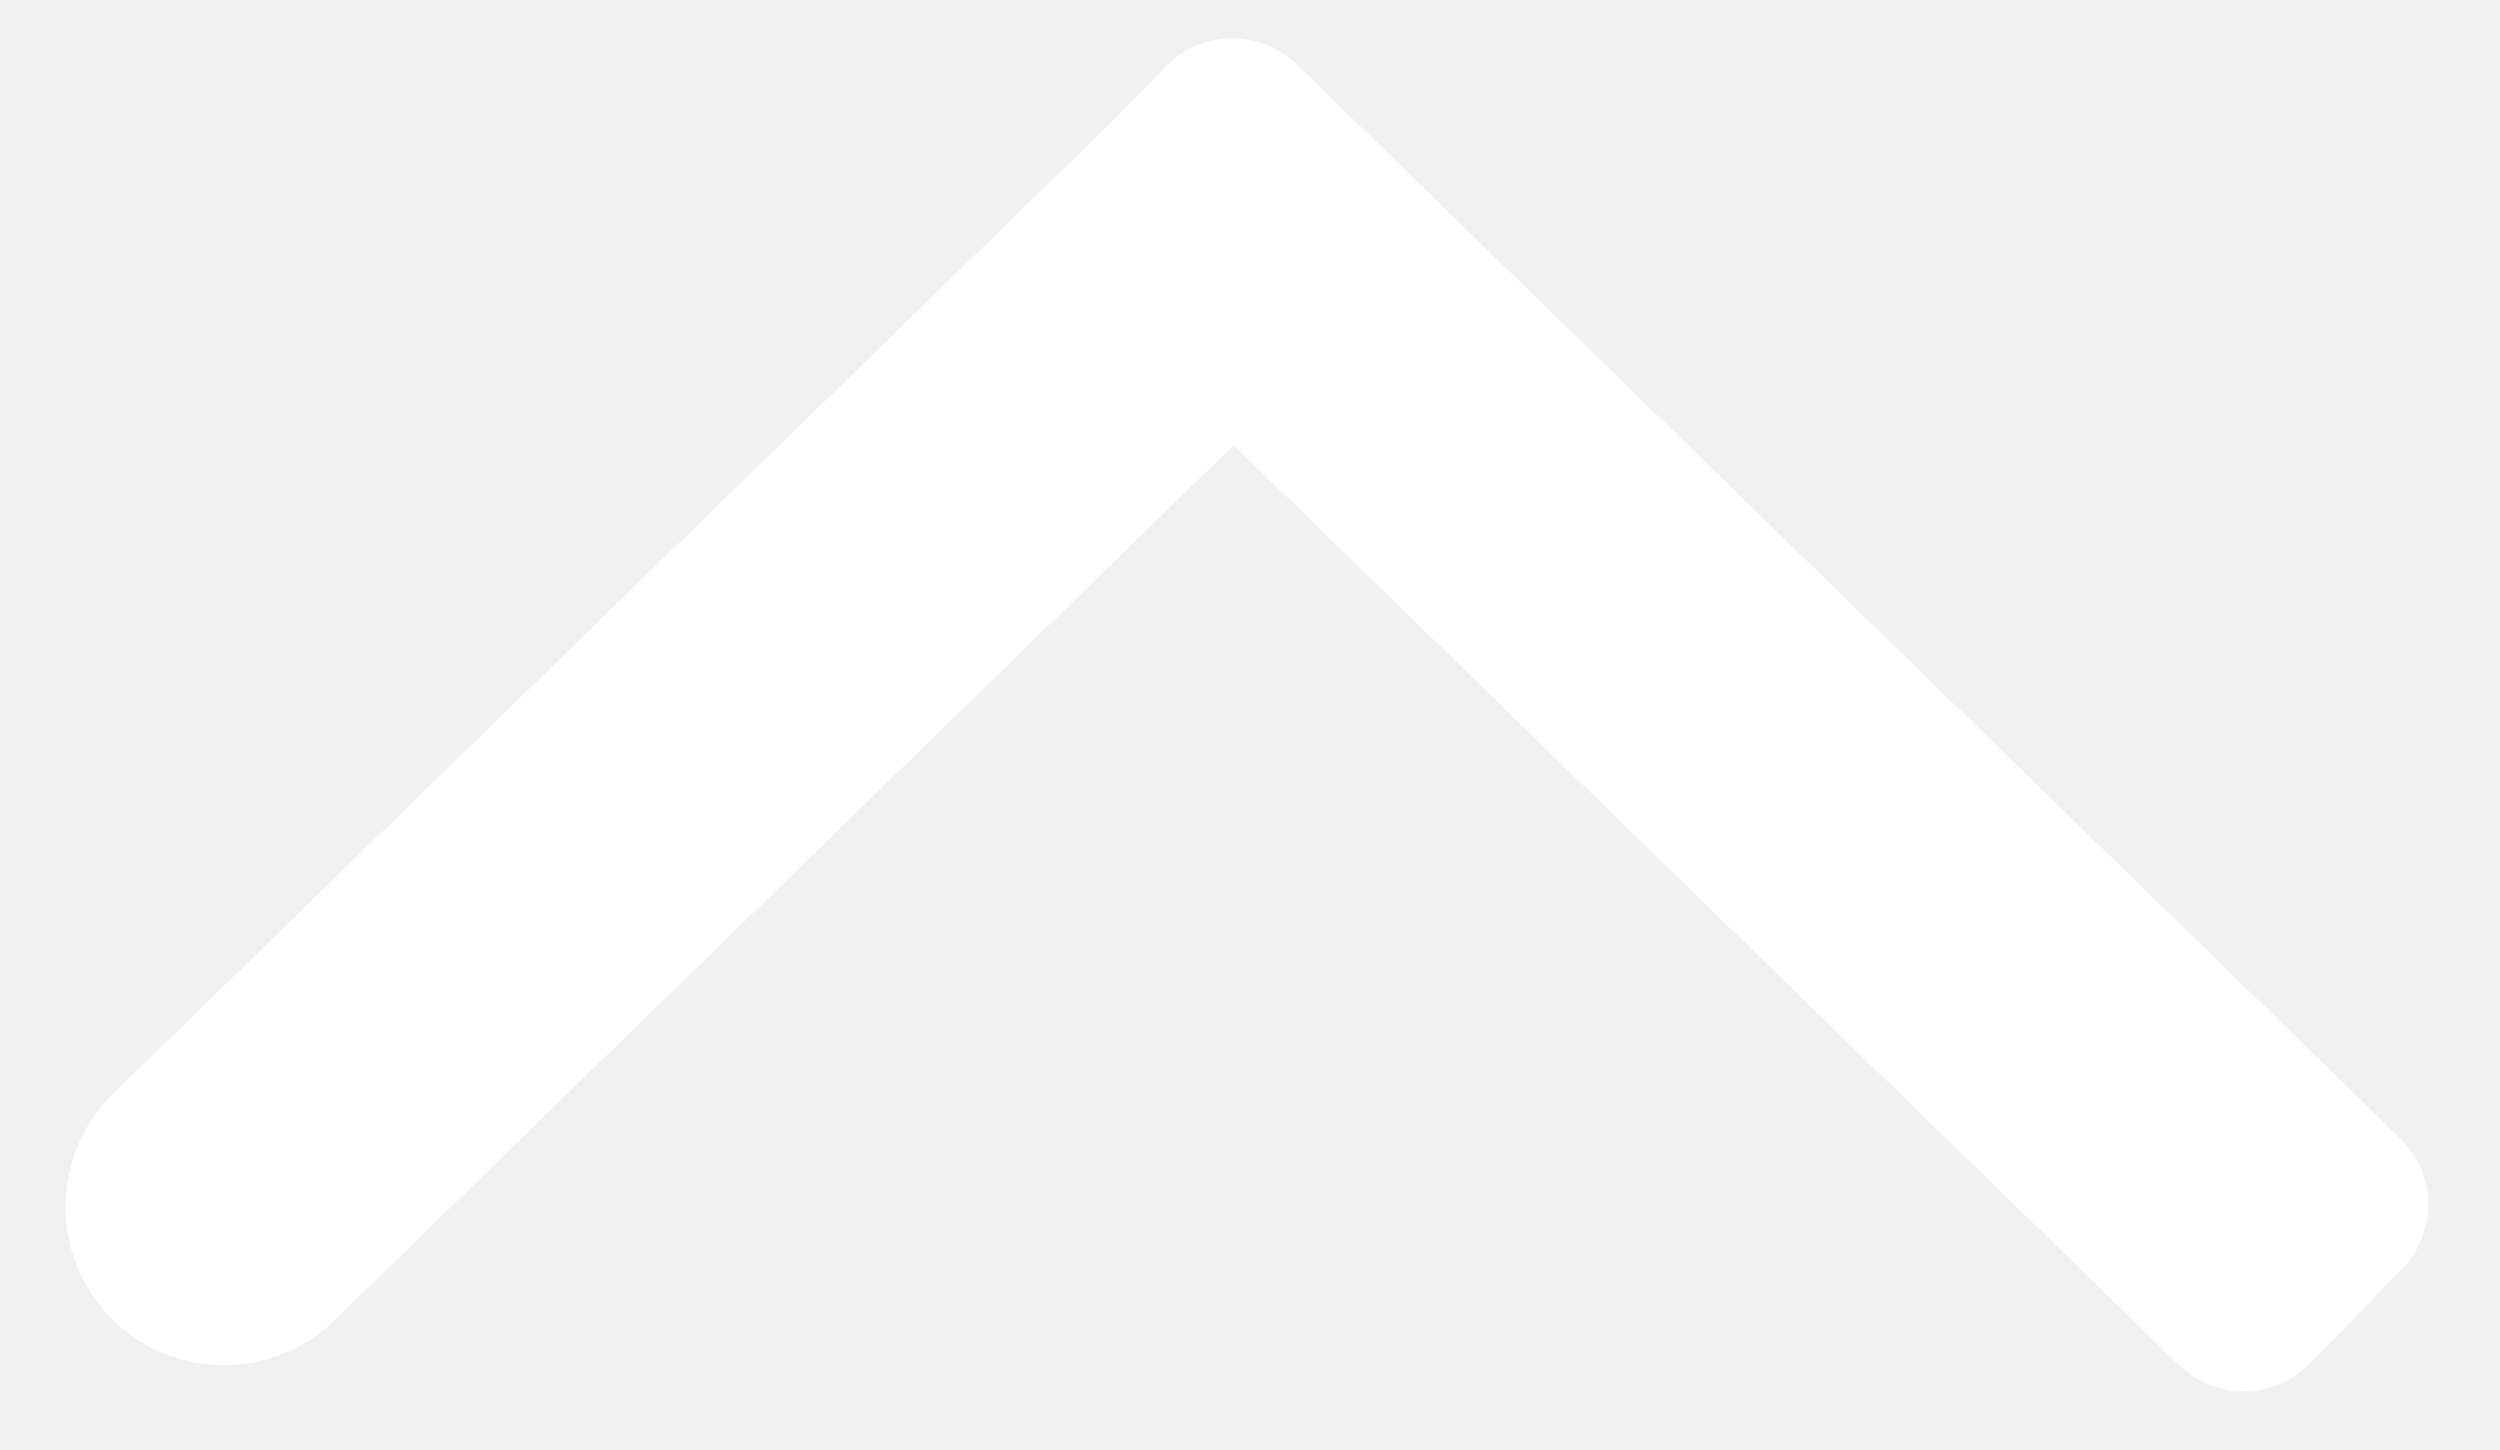
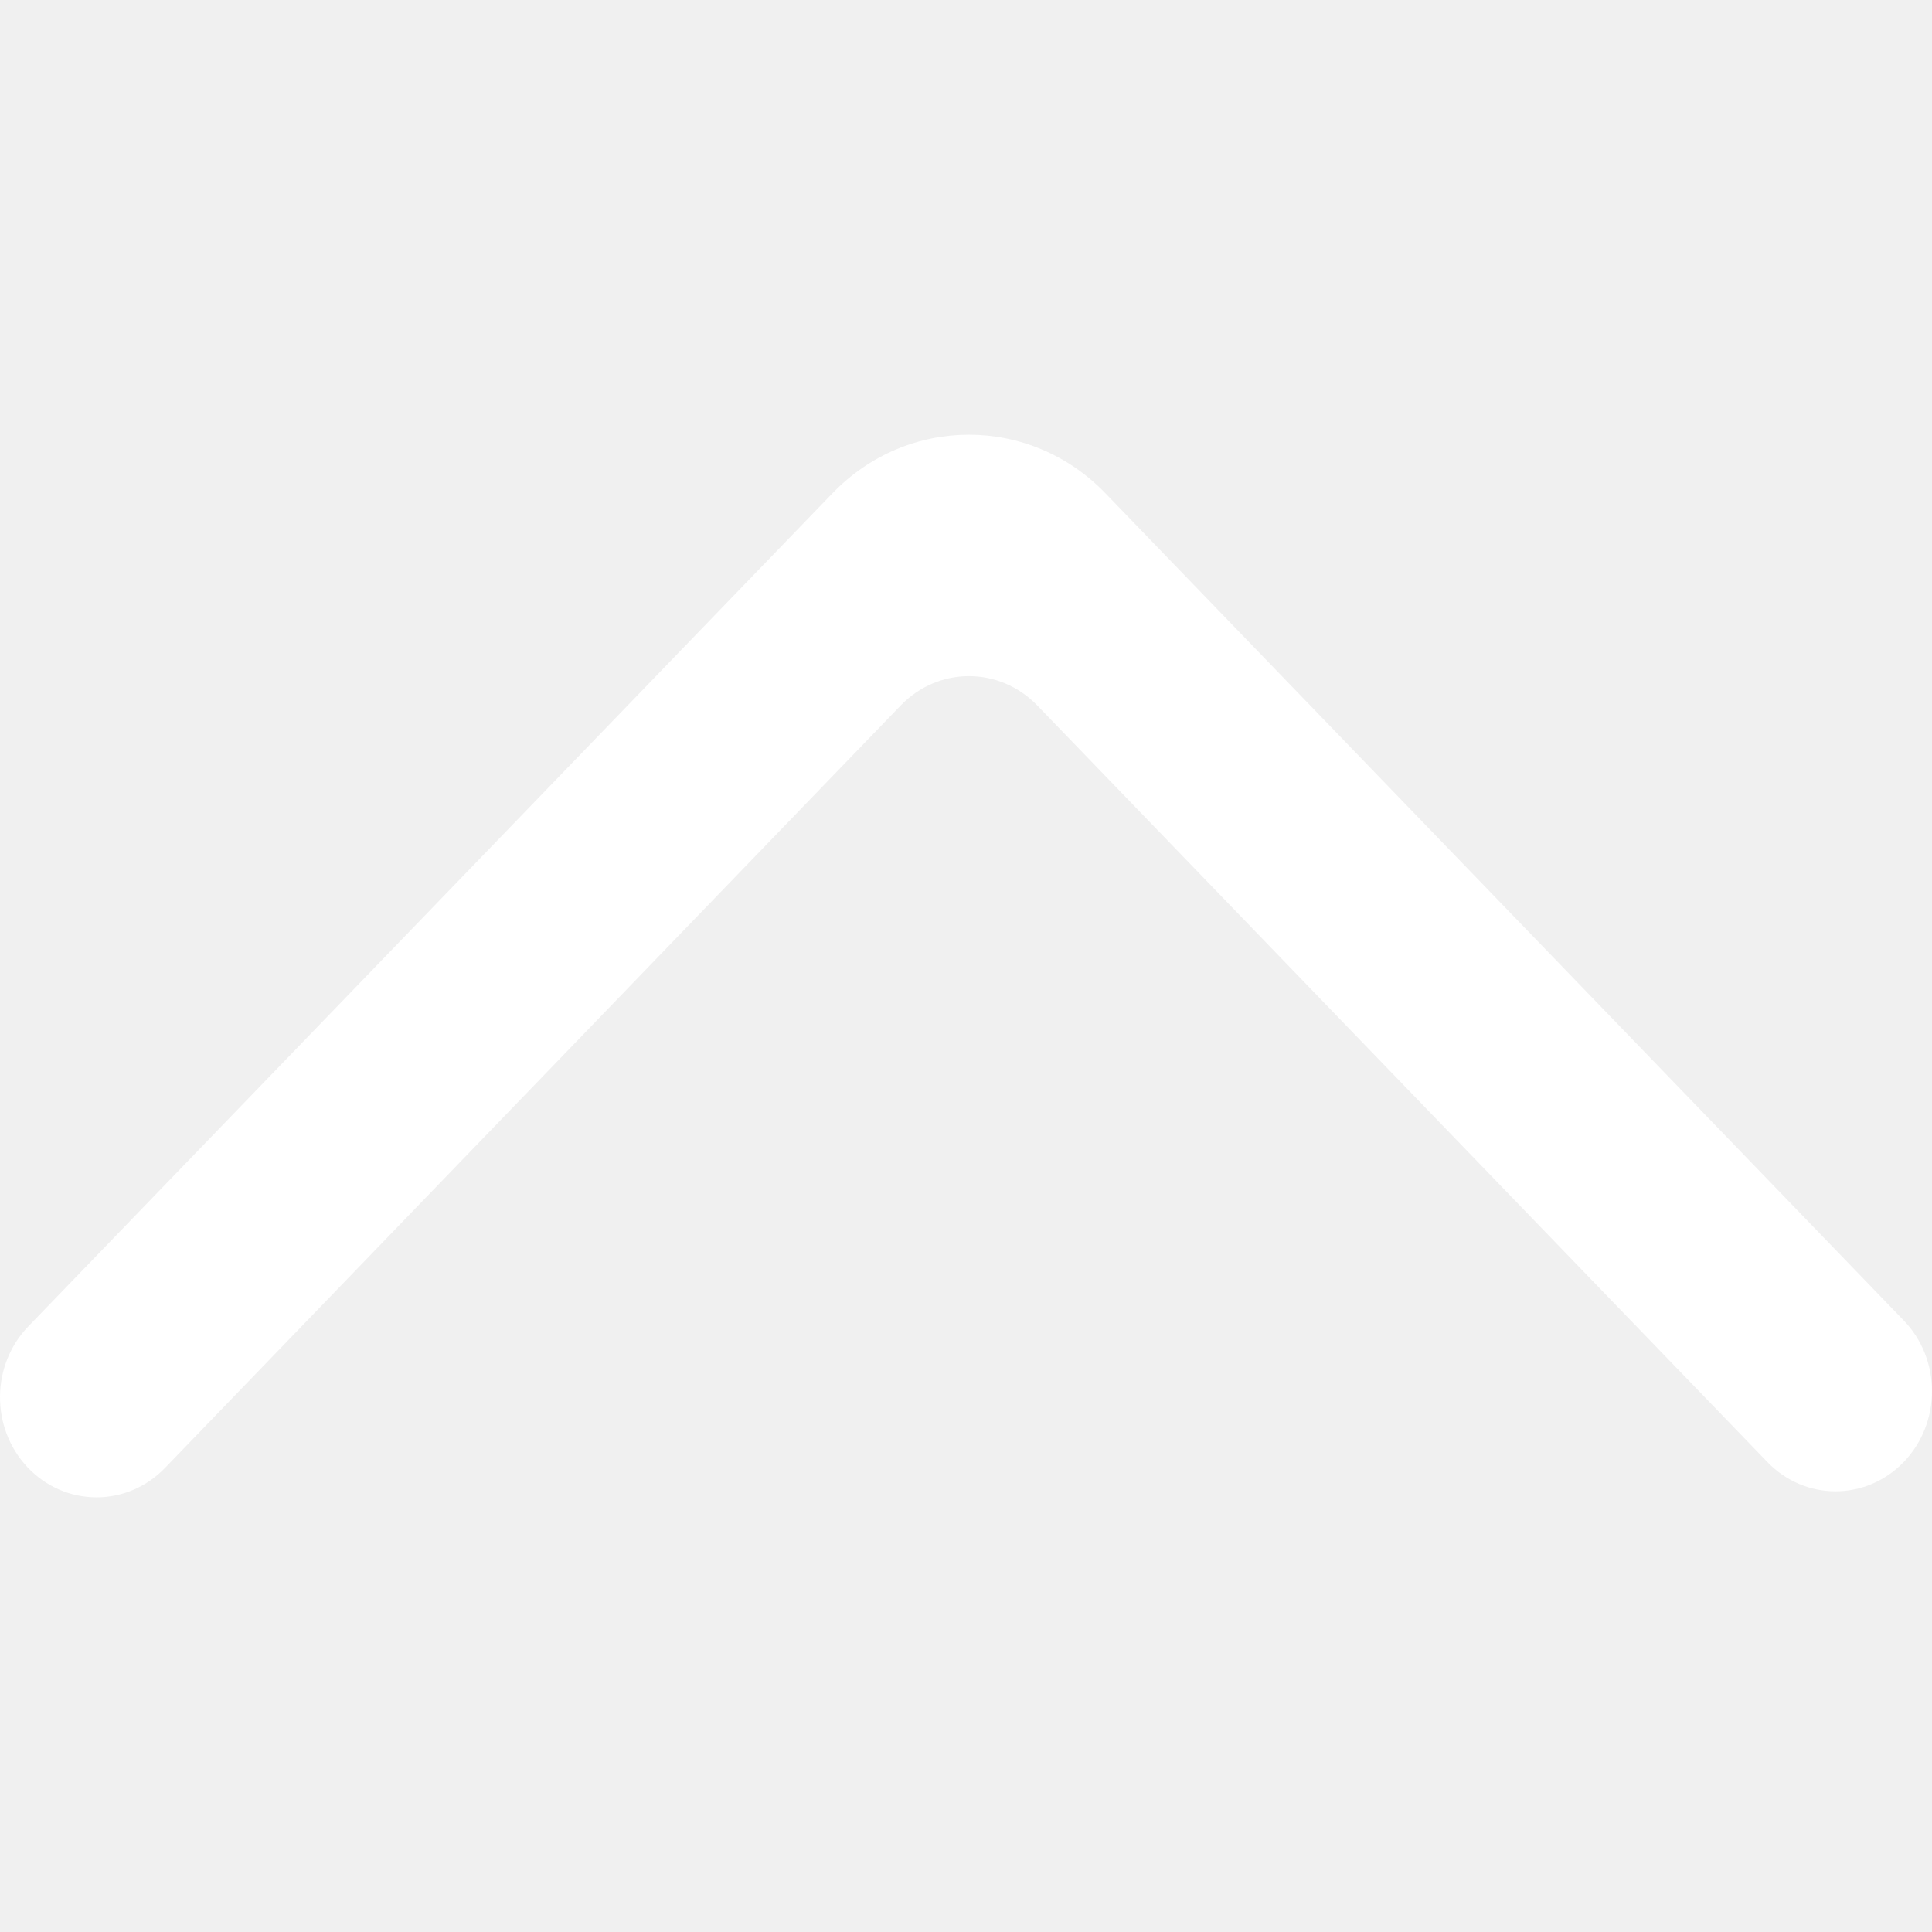
- <svg xmlns="http://www.w3.org/2000/svg" width="50" height="29" viewBox="0 0 50 29" fill="none">
-   <rect width="34.518" height="6.335" rx="3.168" transform="matrix(-0.716658 0.697424 -0.696842 -0.717224 29.1523 4.54541)" fill="white" />
-   <rect width="34.493" height="6.335" rx="1.847" transform="matrix(-0.716667 -0.697415 0.697997 -0.716101 44.9082 28.5928)" fill="white" />
+ <svg xmlns="http://www.w3.org/2000/svg" viewBox="0 -4.5 20 20" version="1.1" fill="#000000" stroke="#000000">
+   <g id="SVGRepo_bgCarrier" stroke-width="0" />
+   <g id="SVGRepo_tracerCarrier" stroke-linecap="round" stroke-linejoin="round" />
+   <g id="SVGRepo_iconCarrier">
+     <defs> </defs>
+     <g id="Page-1" stroke="none" stroke-width="1" fill="none" fill-rule="evenodd">
+       <g id="Dribbble-Light-Preview" transform="translate(-260, -6684)" fill="#ffffff">
+         <g id="icons" transform="translate(56, 160)">
+           <path d="M223.708,6534.634 L223.708,6534.634 C224.097,6534.229 224.097,6533.573 223.708,6533.17 L215.444,6524.607 C214.664,6523.798 213.397,6523.798 212.617,6524.607 L204.292,6533.232 C203.907,6533.632 203.902,6534.28 204.282,6534.686 C204.671,6535.101 205.312,6535.105 205.707,6534.697 L213.324,6526.803 C213.714,6526.398 214.347,6526.398 214.738,6526.803 L222.295,6534.634 C222.684,6535.039 223.318,6535.039 223.708,6534.634" id="arrow_up-[#337]"> </path>
+         </g>
+       </g>
+     </g>
+   </g>
</svg>
